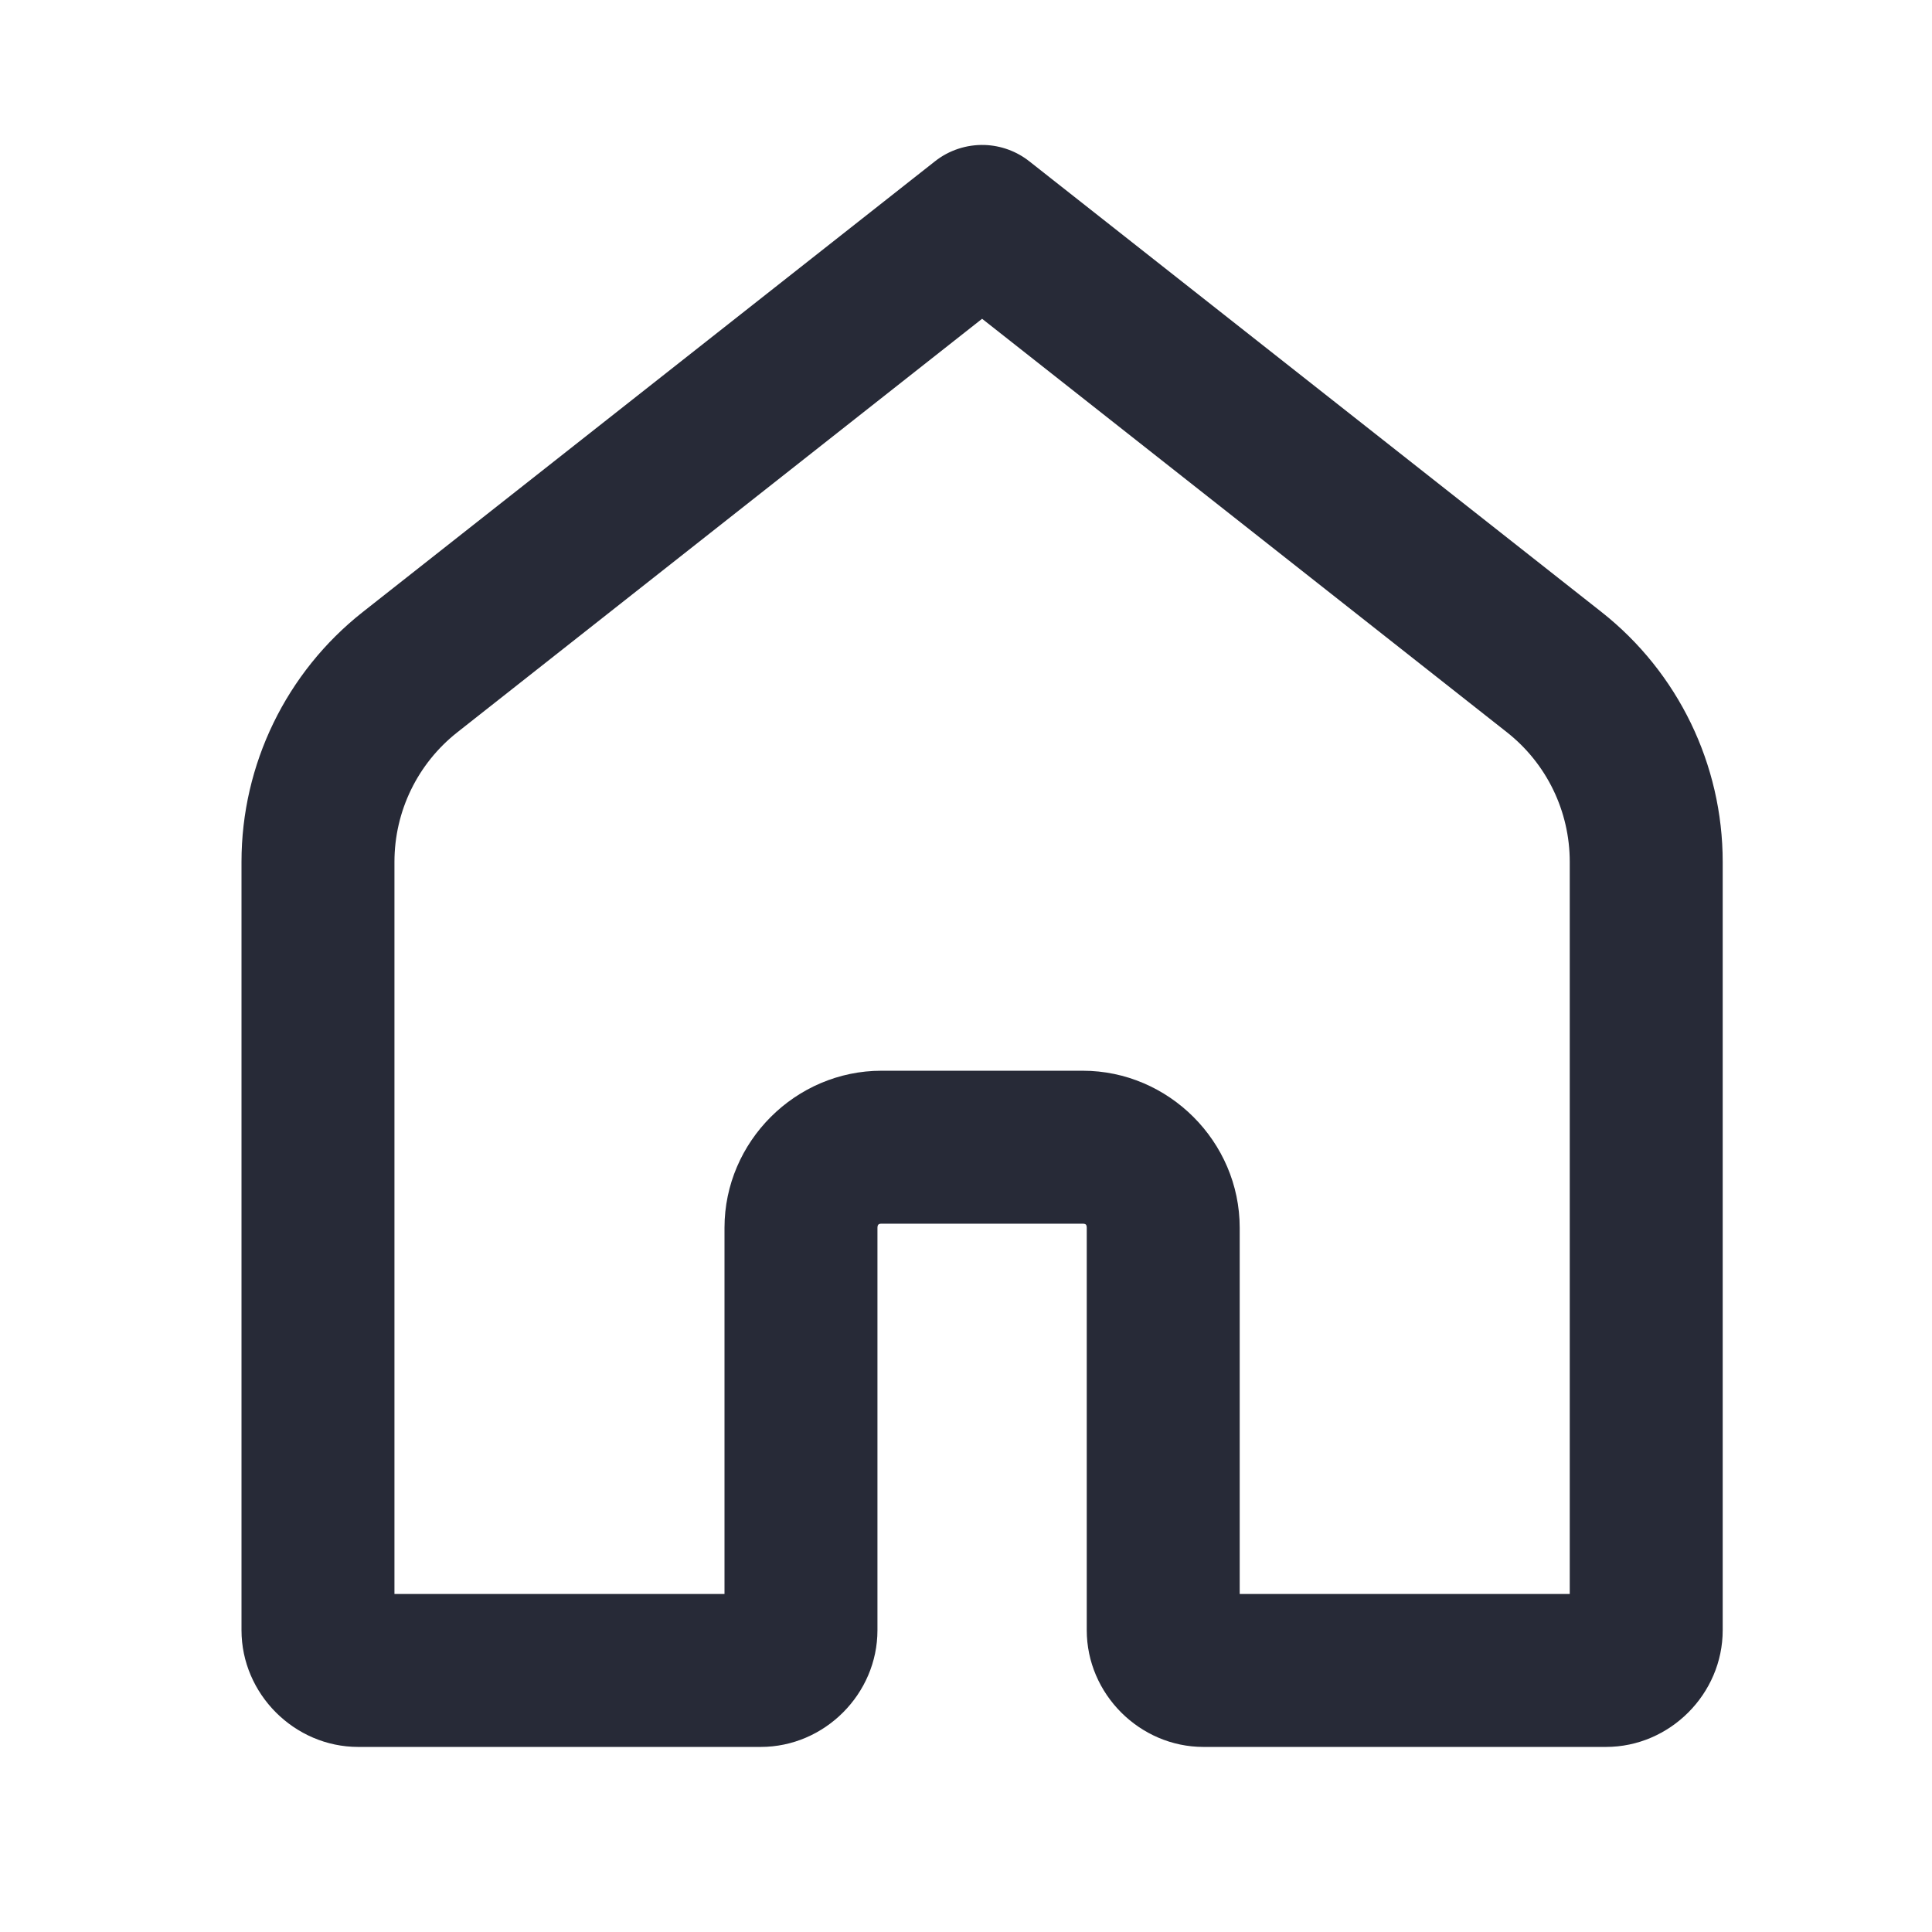
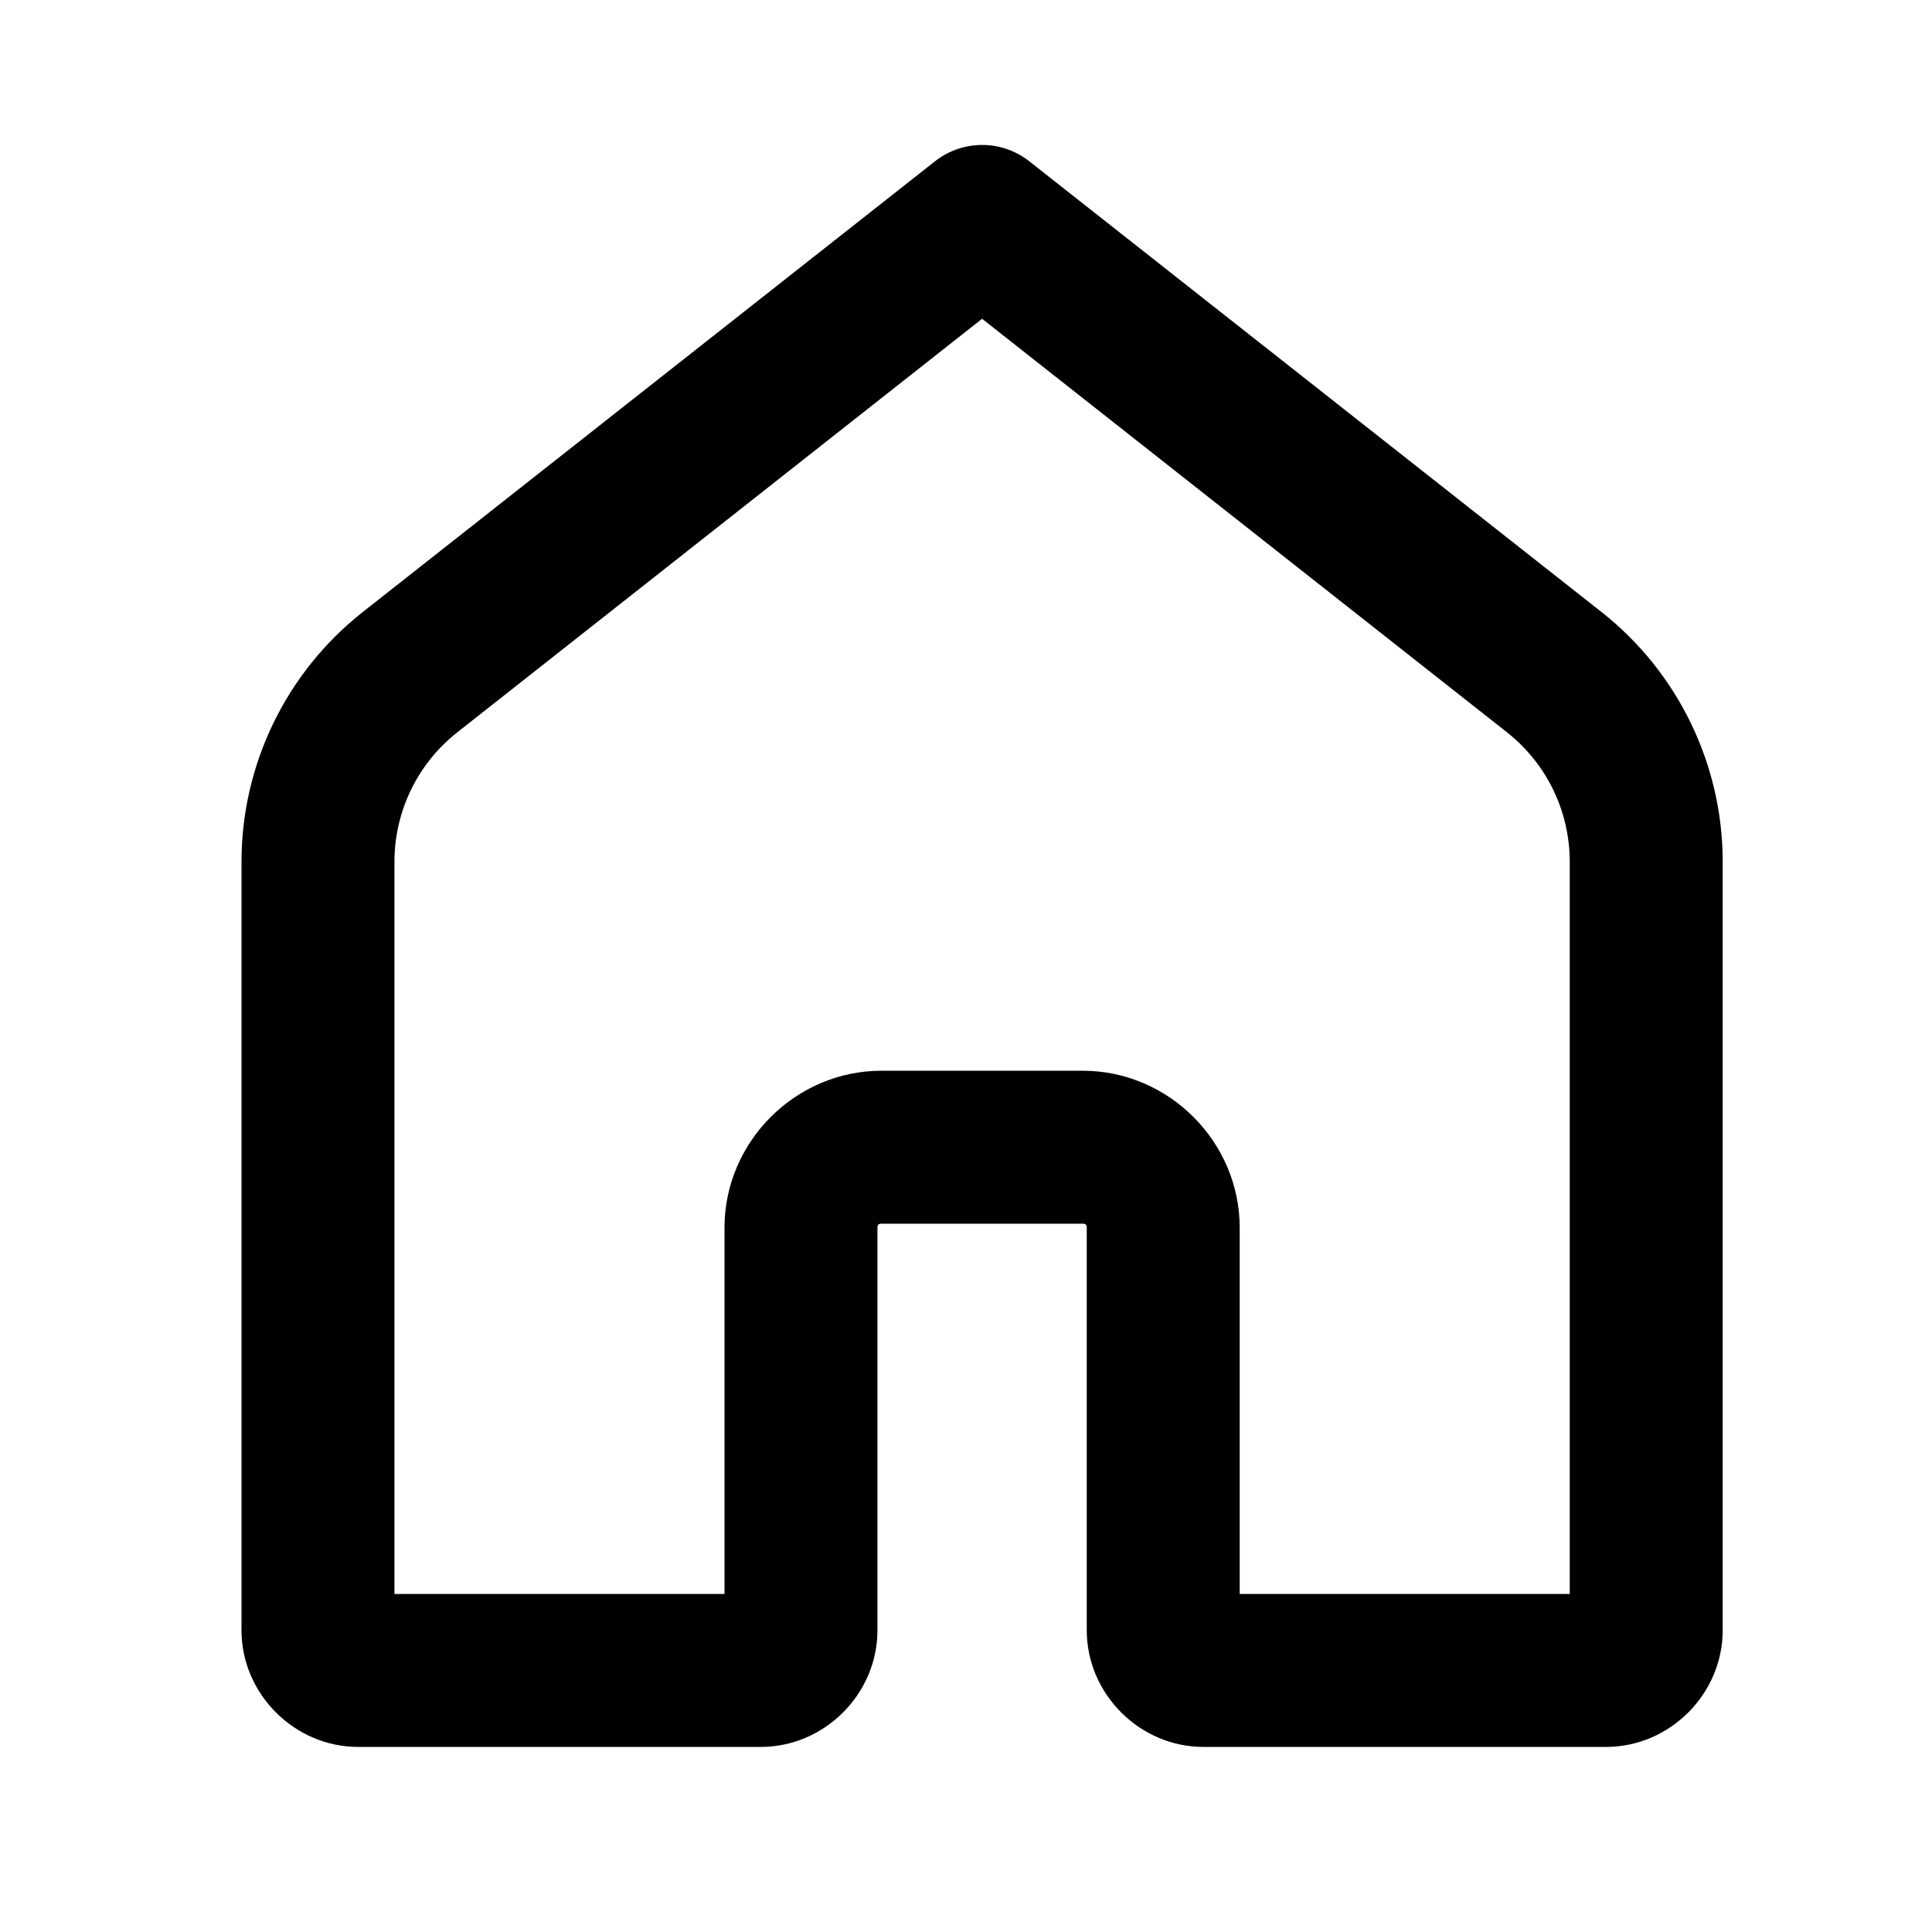
- <svg xmlns="http://www.w3.org/2000/svg" width="24" height="24" viewBox="0 0 24 24" fill="none">
-   <path d="M12.225 2.001C12.385 2.006 12.539 2.063 12.664 2.162L19.771 7.76C20.673 8.471 21.2 9.557 21.2 10.706V20.251C21.2 20.932 20.632 21.501 19.95 21.501H14.95C14.269 21.501 13.7 20.932 13.7 20.251V15.251C13.7 15.103 13.598 15.001 13.45 15.001H10.95C10.803 15.001 10.7 15.103 10.7 15.251V20.251C10.7 20.932 10.132 21.501 9.45 21.501H4.45C3.769 21.501 3.2 20.932 3.2 20.251V10.706C3.2 9.557 3.728 8.471 4.63 7.76L11.736 2.162C11.875 2.052 12.048 1.995 12.225 2.001ZM12.2 3.706L5.558 8.939C5.016 9.366 4.7 10.016 4.7 10.706V20.001H9.2V15.251C9.2 14.293 9.993 13.501 10.95 13.501H13.45C14.408 13.501 15.2 14.293 15.2 15.251V20.001H19.7V10.706C19.7 10.016 19.385 9.366 18.843 8.939L12.2 3.706Z" fill="#272A37" />
-   <path fill-rule="evenodd" clip-rule="evenodd" d="M11.613 2.005L4.506 7.603C3.556 8.352 3 9.496 3 10.706V20.251C3 21.043 3.658 21.701 4.45 21.701H9.45C10.243 21.701 10.9 21.043 10.9 20.251V15.251C10.9 15.224 10.909 15.215 10.912 15.212C10.914 15.209 10.924 15.201 10.95 15.201H13.45C13.477 15.201 13.486 15.209 13.489 15.212C13.492 15.215 13.5 15.224 13.5 15.251V20.251C13.5 21.043 14.158 21.701 14.95 21.701H19.95C20.743 21.701 21.4 21.043 21.4 20.251V10.706C21.4 9.496 20.845 8.352 19.895 7.603L12.788 2.005C12.629 1.879 12.434 1.808 12.232 1.801C12.008 1.794 11.788 1.866 11.613 2.005ZM12.218 2.201C12.089 2.197 11.962 2.238 11.861 2.319L4.754 7.917C3.9 8.59 3.4 9.619 3.4 10.706V20.251C3.4 20.822 3.879 21.301 4.45 21.301H9.45C10.022 21.301 10.5 20.822 10.5 20.251V15.251C10.5 15.129 10.543 15.014 10.629 14.929C10.714 14.844 10.829 14.801 10.95 14.801H13.45C13.572 14.801 13.687 14.844 13.772 14.929C13.857 15.014 13.9 15.129 13.9 15.251V20.251C13.9 20.822 14.379 21.301 14.95 21.301H19.95C20.522 21.301 21 20.822 21 20.251V10.706C21 9.619 20.501 8.59 19.647 7.918L12.54 2.319C12.448 2.246 12.335 2.205 12.218 2.201ZM12.2 3.451L5.434 8.782C4.844 9.247 4.5 9.955 4.5 10.706V20.201H9.4V15.251C9.4 14.404 10.103 13.701 10.95 13.701H13.45C14.297 13.701 15 14.404 15 15.251V20.201H19.9V10.706C19.9 9.955 19.557 9.247 18.967 8.782L12.2 3.451ZM12.2 3.96L18.719 9.096C19.213 9.485 19.5 10.077 19.5 10.706V19.801H15.4V15.251C15.4 14.183 14.518 13.301 13.45 13.301H10.95C9.882 13.301 9 14.183 9 15.251V19.801H4.9V10.706C4.9 10.077 5.188 9.485 5.682 9.096L12.2 3.96Z" fill="#272A37" />
+ <svg xmlns="http://www.w3.org/2000/svg" width="24" height="24" viewBox="0 0 24 24" fill="currentColor">
+   <path d="M12.225 2.001C12.385 2.006 12.539 2.063 12.664 2.162L19.771 7.76C20.673 8.471 21.2 9.557 21.2 10.706V20.251C21.2 20.932 20.632 21.501 19.95 21.501H14.95C14.269 21.501 13.7 20.932 13.7 20.251V15.251C13.7 15.103 13.598 15.001 13.45 15.001H10.95C10.803 15.001 10.7 15.103 10.7 15.251V20.251C10.7 20.932 10.132 21.501 9.45 21.501H4.45C3.769 21.501 3.2 20.932 3.2 20.251V10.706C3.2 9.557 3.728 8.471 4.63 7.76L11.736 2.162C11.875 2.052 12.048 1.995 12.225 2.001ZM12.2 3.706L5.558 8.939C5.016 9.366 4.7 10.016 4.7 10.706V20.001H9.2V15.251C9.2 14.293 9.993 13.501 10.95 13.501H13.45C14.408 13.501 15.2 14.293 15.2 15.251V20.001H19.7V10.706C19.7 10.016 19.385 9.366 18.843 8.939L12.2 3.706Z" />
+   <path fill-rule="evenodd" clip-rule="evenodd" d="M11.613 2.005L4.506 7.603C3.556 8.352 3 9.496 3 10.706V20.251C3 21.043 3.658 21.701 4.45 21.701H9.45C10.243 21.701 10.9 21.043 10.9 20.251V15.251C10.9 15.224 10.909 15.215 10.912 15.212C10.914 15.209 10.924 15.201 10.95 15.201H13.45C13.477 15.201 13.486 15.209 13.489 15.212C13.492 15.215 13.5 15.224 13.5 15.251V20.251C13.5 21.043 14.158 21.701 14.95 21.701H19.95C20.743 21.701 21.4 21.043 21.4 20.251V10.706C21.4 9.496 20.845 8.352 19.895 7.603L12.788 2.005C12.629 1.879 12.434 1.808 12.232 1.801C12.008 1.794 11.788 1.866 11.613 2.005ZM12.218 2.201C12.089 2.197 11.962 2.238 11.861 2.319L4.754 7.917C3.9 8.59 3.4 9.619 3.4 10.706V20.251C3.4 20.822 3.879 21.301 4.45 21.301H9.45C10.022 21.301 10.5 20.822 10.5 20.251V15.251C10.5 15.129 10.543 15.014 10.629 14.929C10.714 14.844 10.829 14.801 10.95 14.801H13.45C13.572 14.801 13.687 14.844 13.772 14.929C13.857 15.014 13.9 15.129 13.9 15.251V20.251C13.9 20.822 14.379 21.301 14.95 21.301H19.95C20.522 21.301 21 20.822 21 20.251V10.706C21 9.619 20.501 8.59 19.647 7.918L12.54 2.319C12.448 2.246 12.335 2.205 12.218 2.201ZM12.2 3.451L5.434 8.782C4.844 9.247 4.5 9.955 4.5 10.706V20.201H9.4V15.251C9.4 14.404 10.103 13.701 10.95 13.701H13.45C14.297 13.701 15 14.404 15 15.251V20.201H19.9V10.706C19.9 9.955 19.557 9.247 18.967 8.782L12.2 3.451ZM12.2 3.96L18.719 9.096C19.213 9.485 19.5 10.077 19.5 10.706V19.801H15.4V15.251C15.4 14.183 14.518 13.301 13.45 13.301H10.95C9.882 13.301 9 14.183 9 15.251V19.801H4.9V10.706C4.9 10.077 5.188 9.485 5.682 9.096L12.2 3.96Z" />
</svg>
